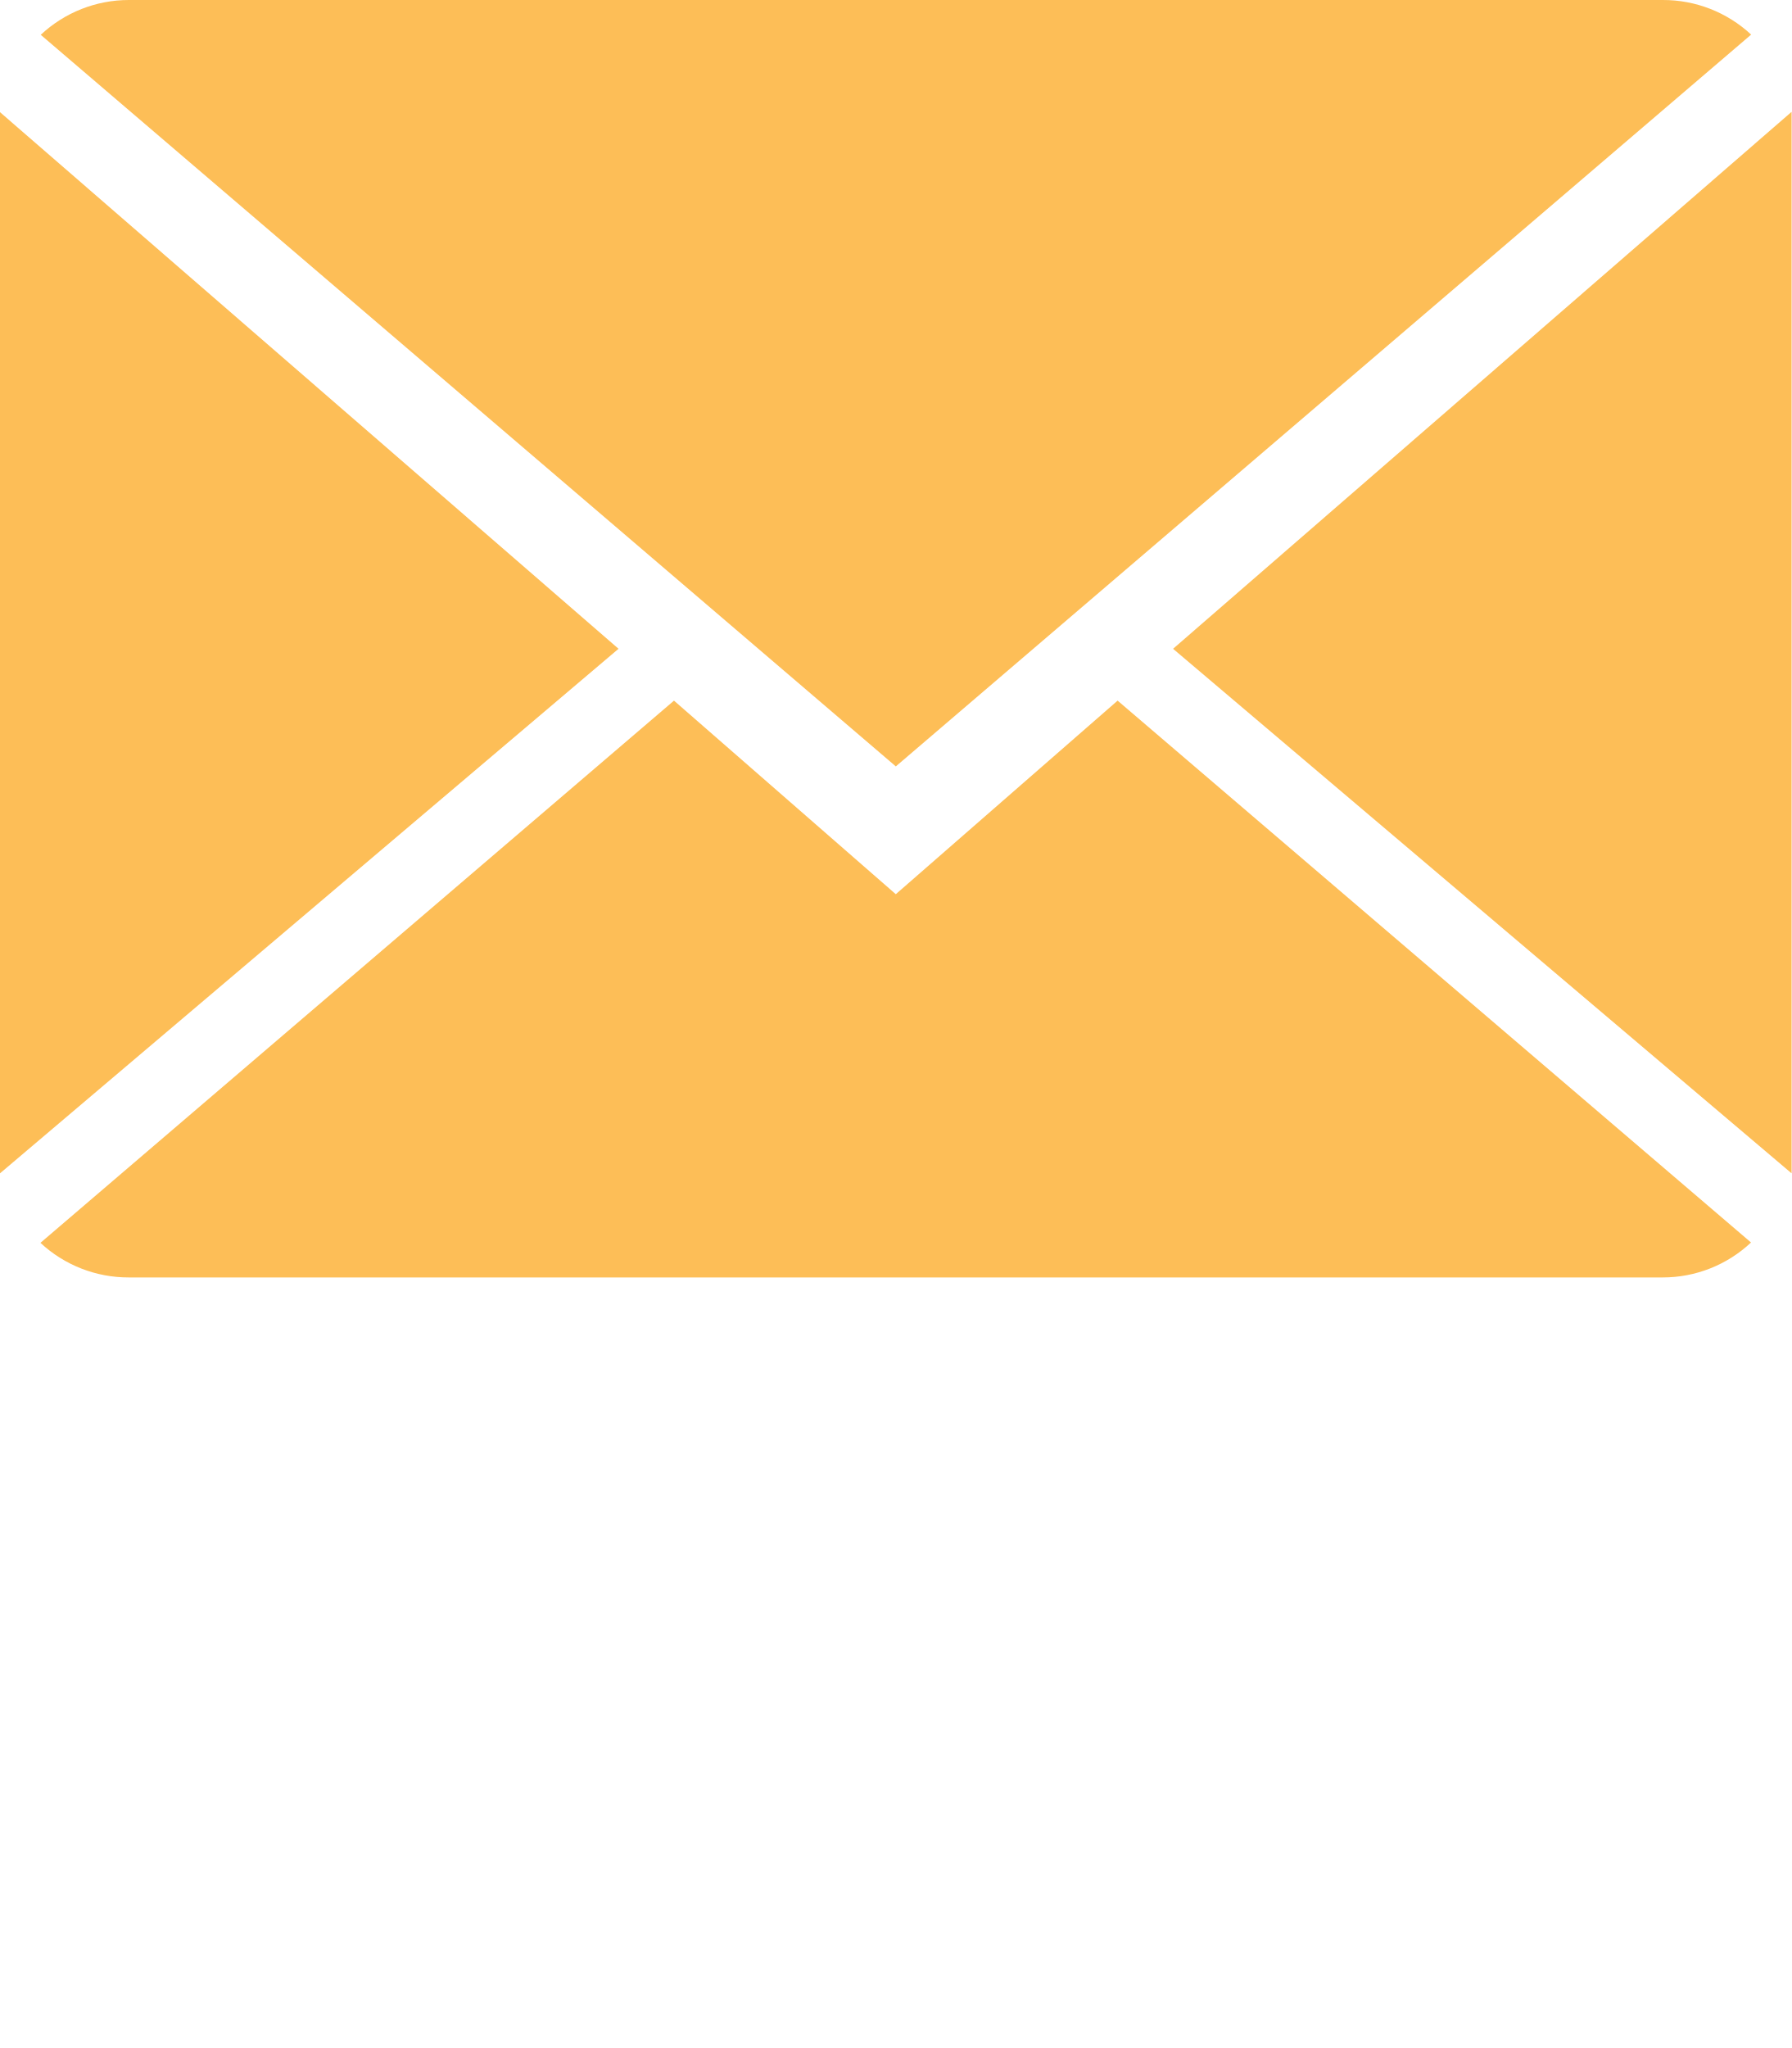
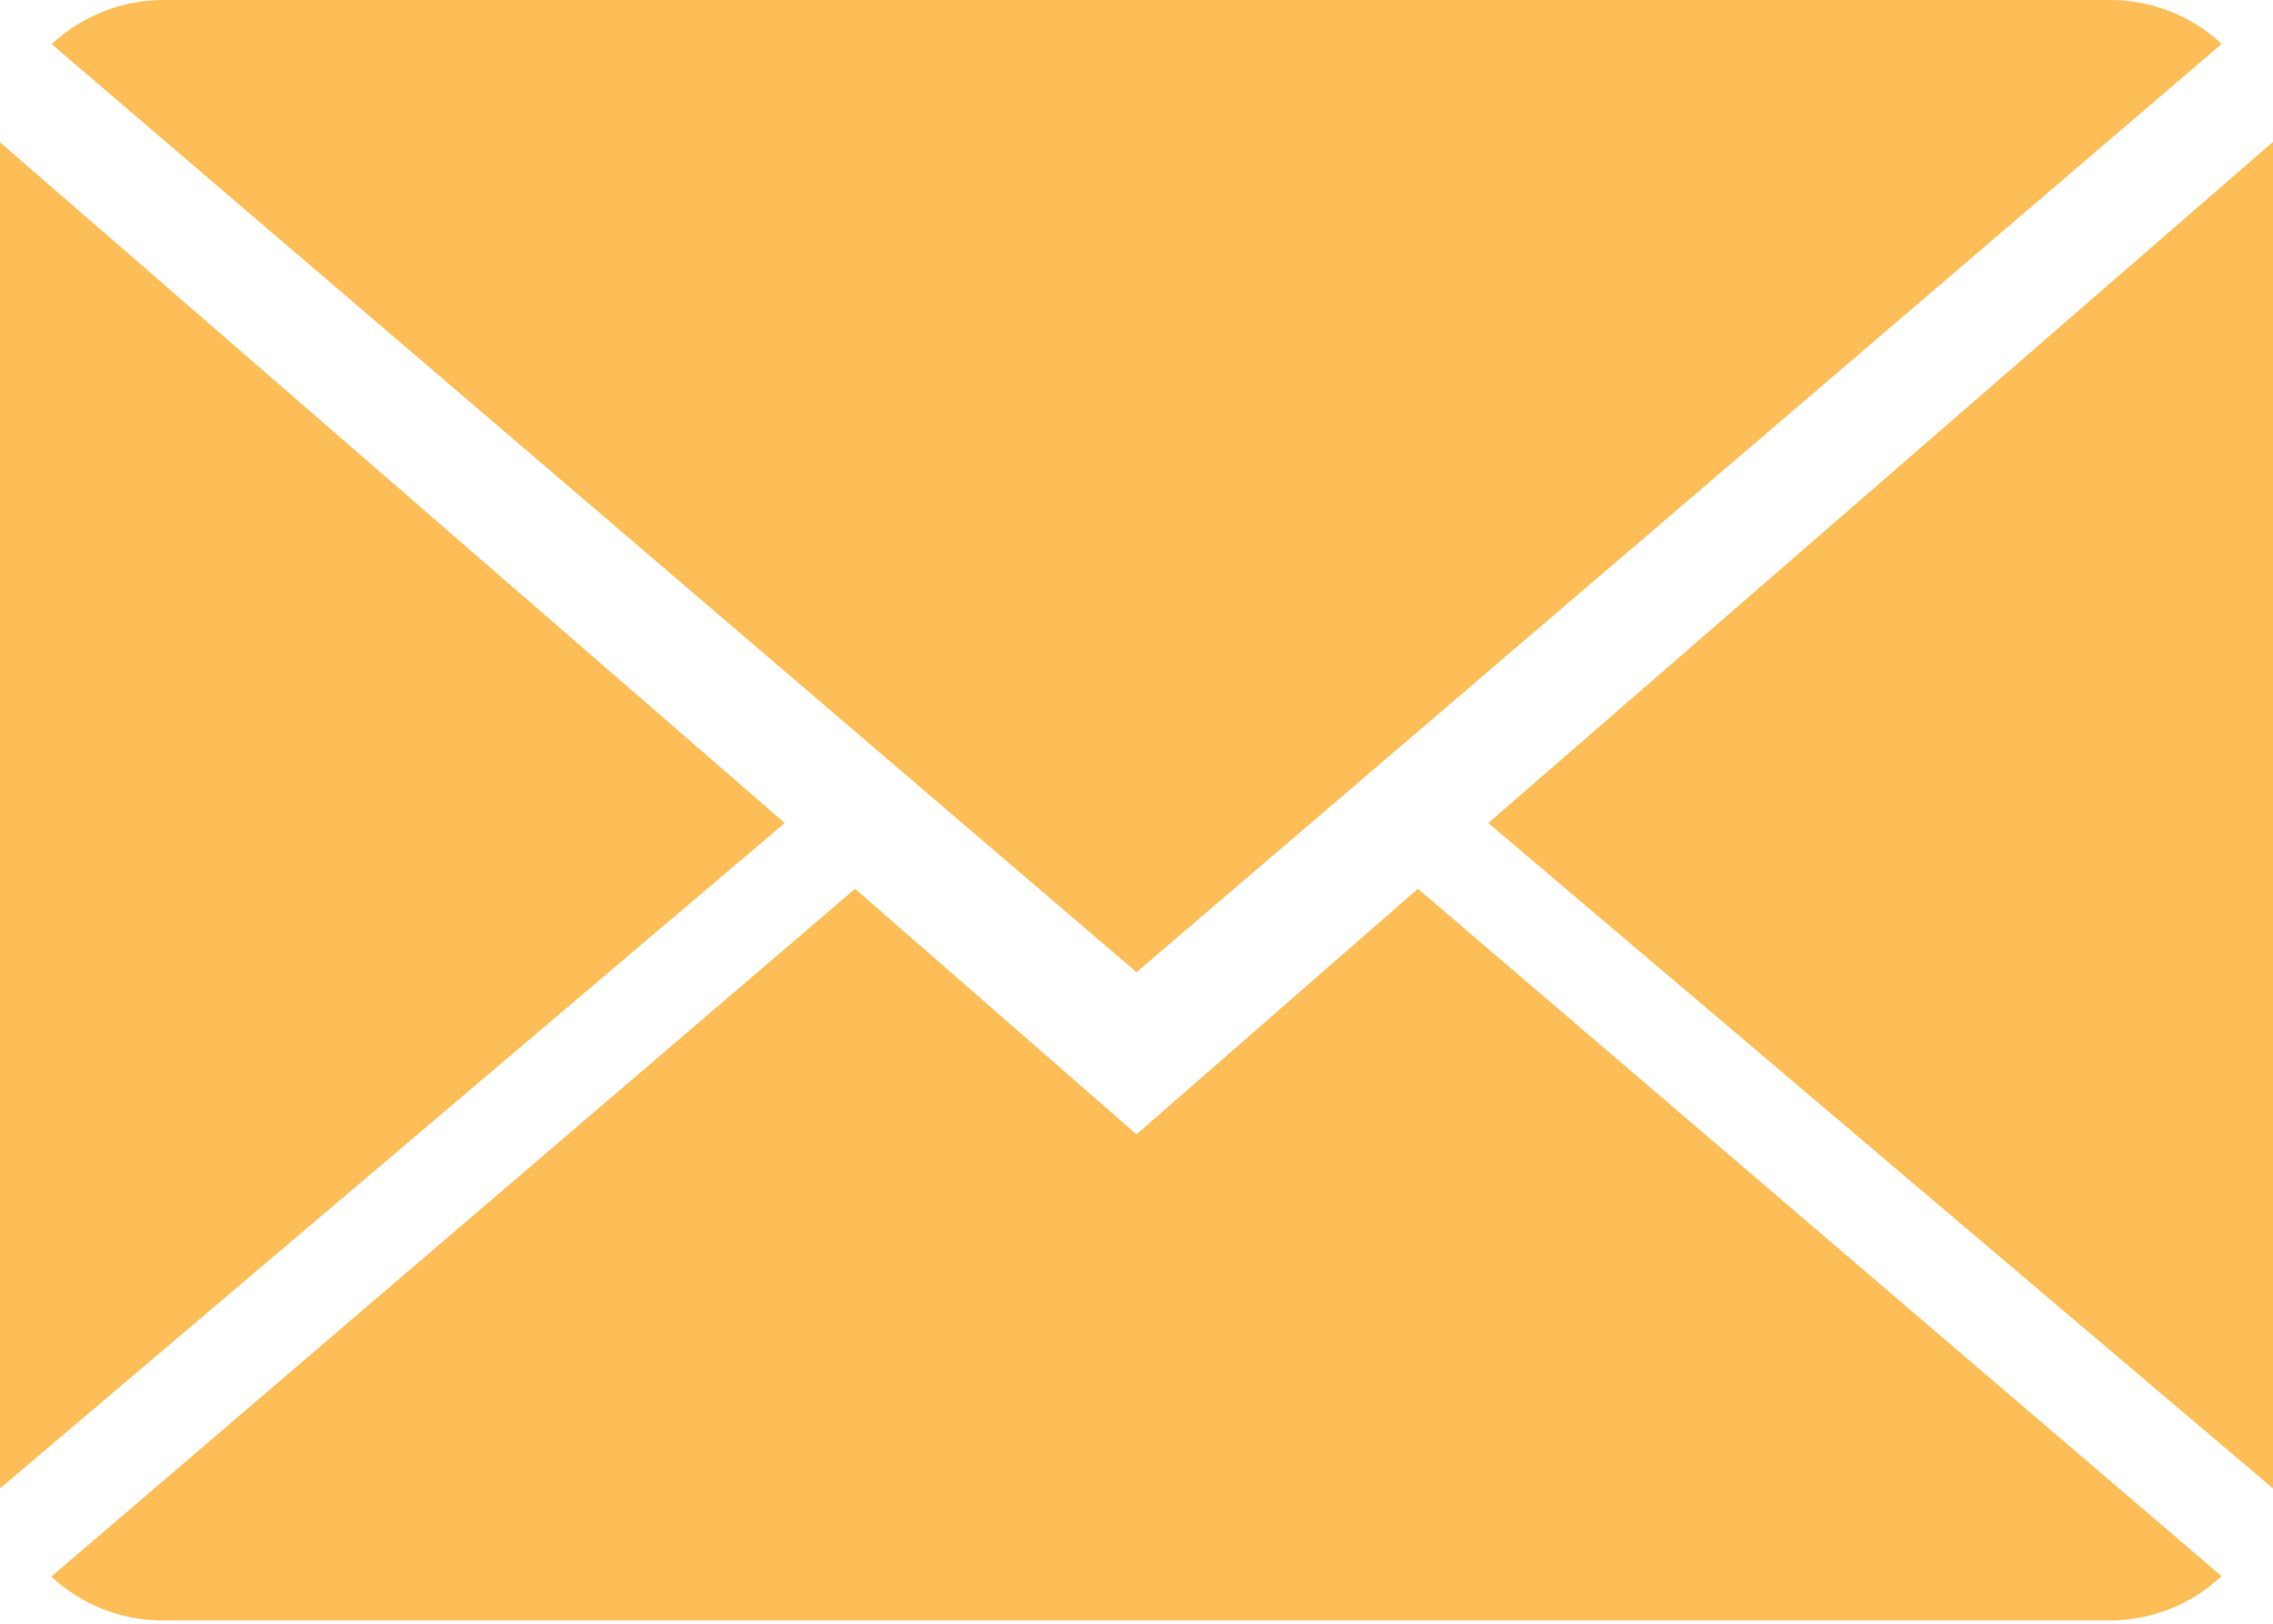
- <svg xmlns="http://www.w3.org/2000/svg" width="42" height="48">
+ <svg xmlns="http://www.w3.org/2000/svg" width="42" height="30">
  <path id="Shape" d="M38.98,29.94H3.02a3.027,3.027,0,0,1-2.072-.811L15.8,16.421,21,20.958l5.2-4.537,14.849,12.7A3.018,3.018,0,0,1,38.98,29.94ZM42,27.5h0L27.5,15.206,42,2.621V27.5Zm-42,0V2.629L14.5,15.206,0,27.5Zm21-9.538h0L.955.816A3.022,3.022,0,0,1,3.02,0H38.98a3.027,3.027,0,0,1,2.072.811L21,17.963Z" fill="#FDBE57" />
</svg>
